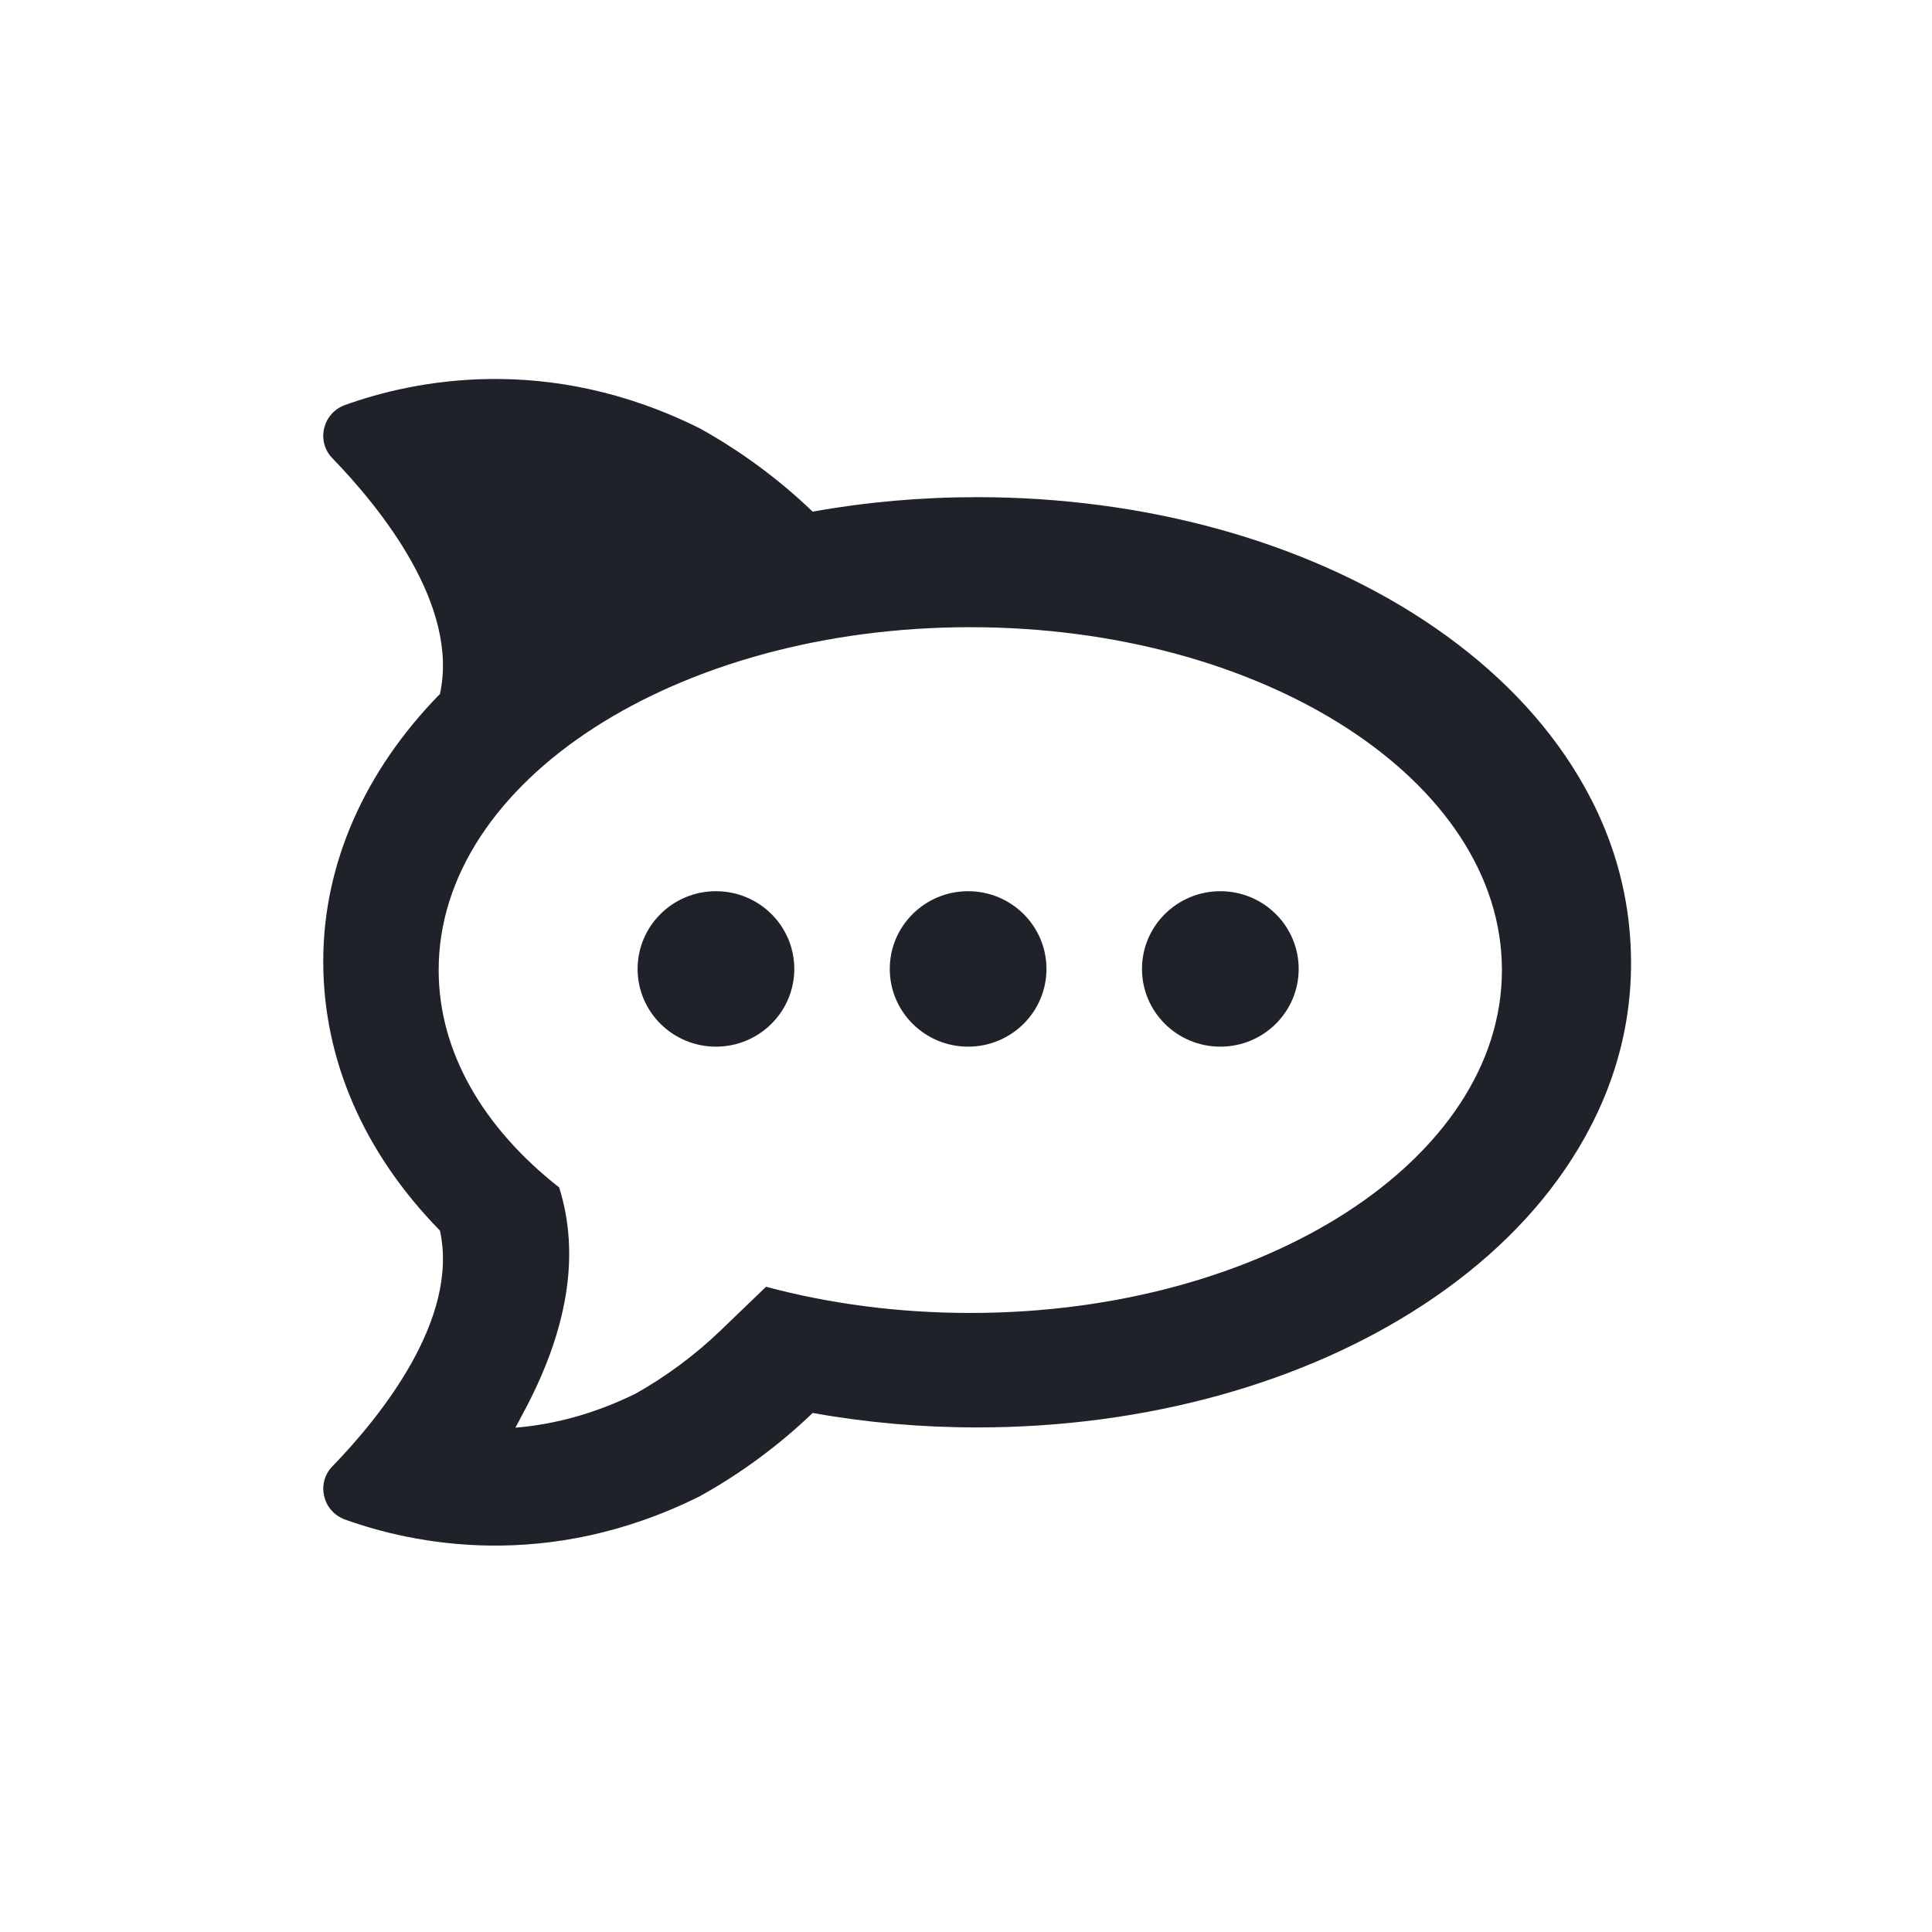
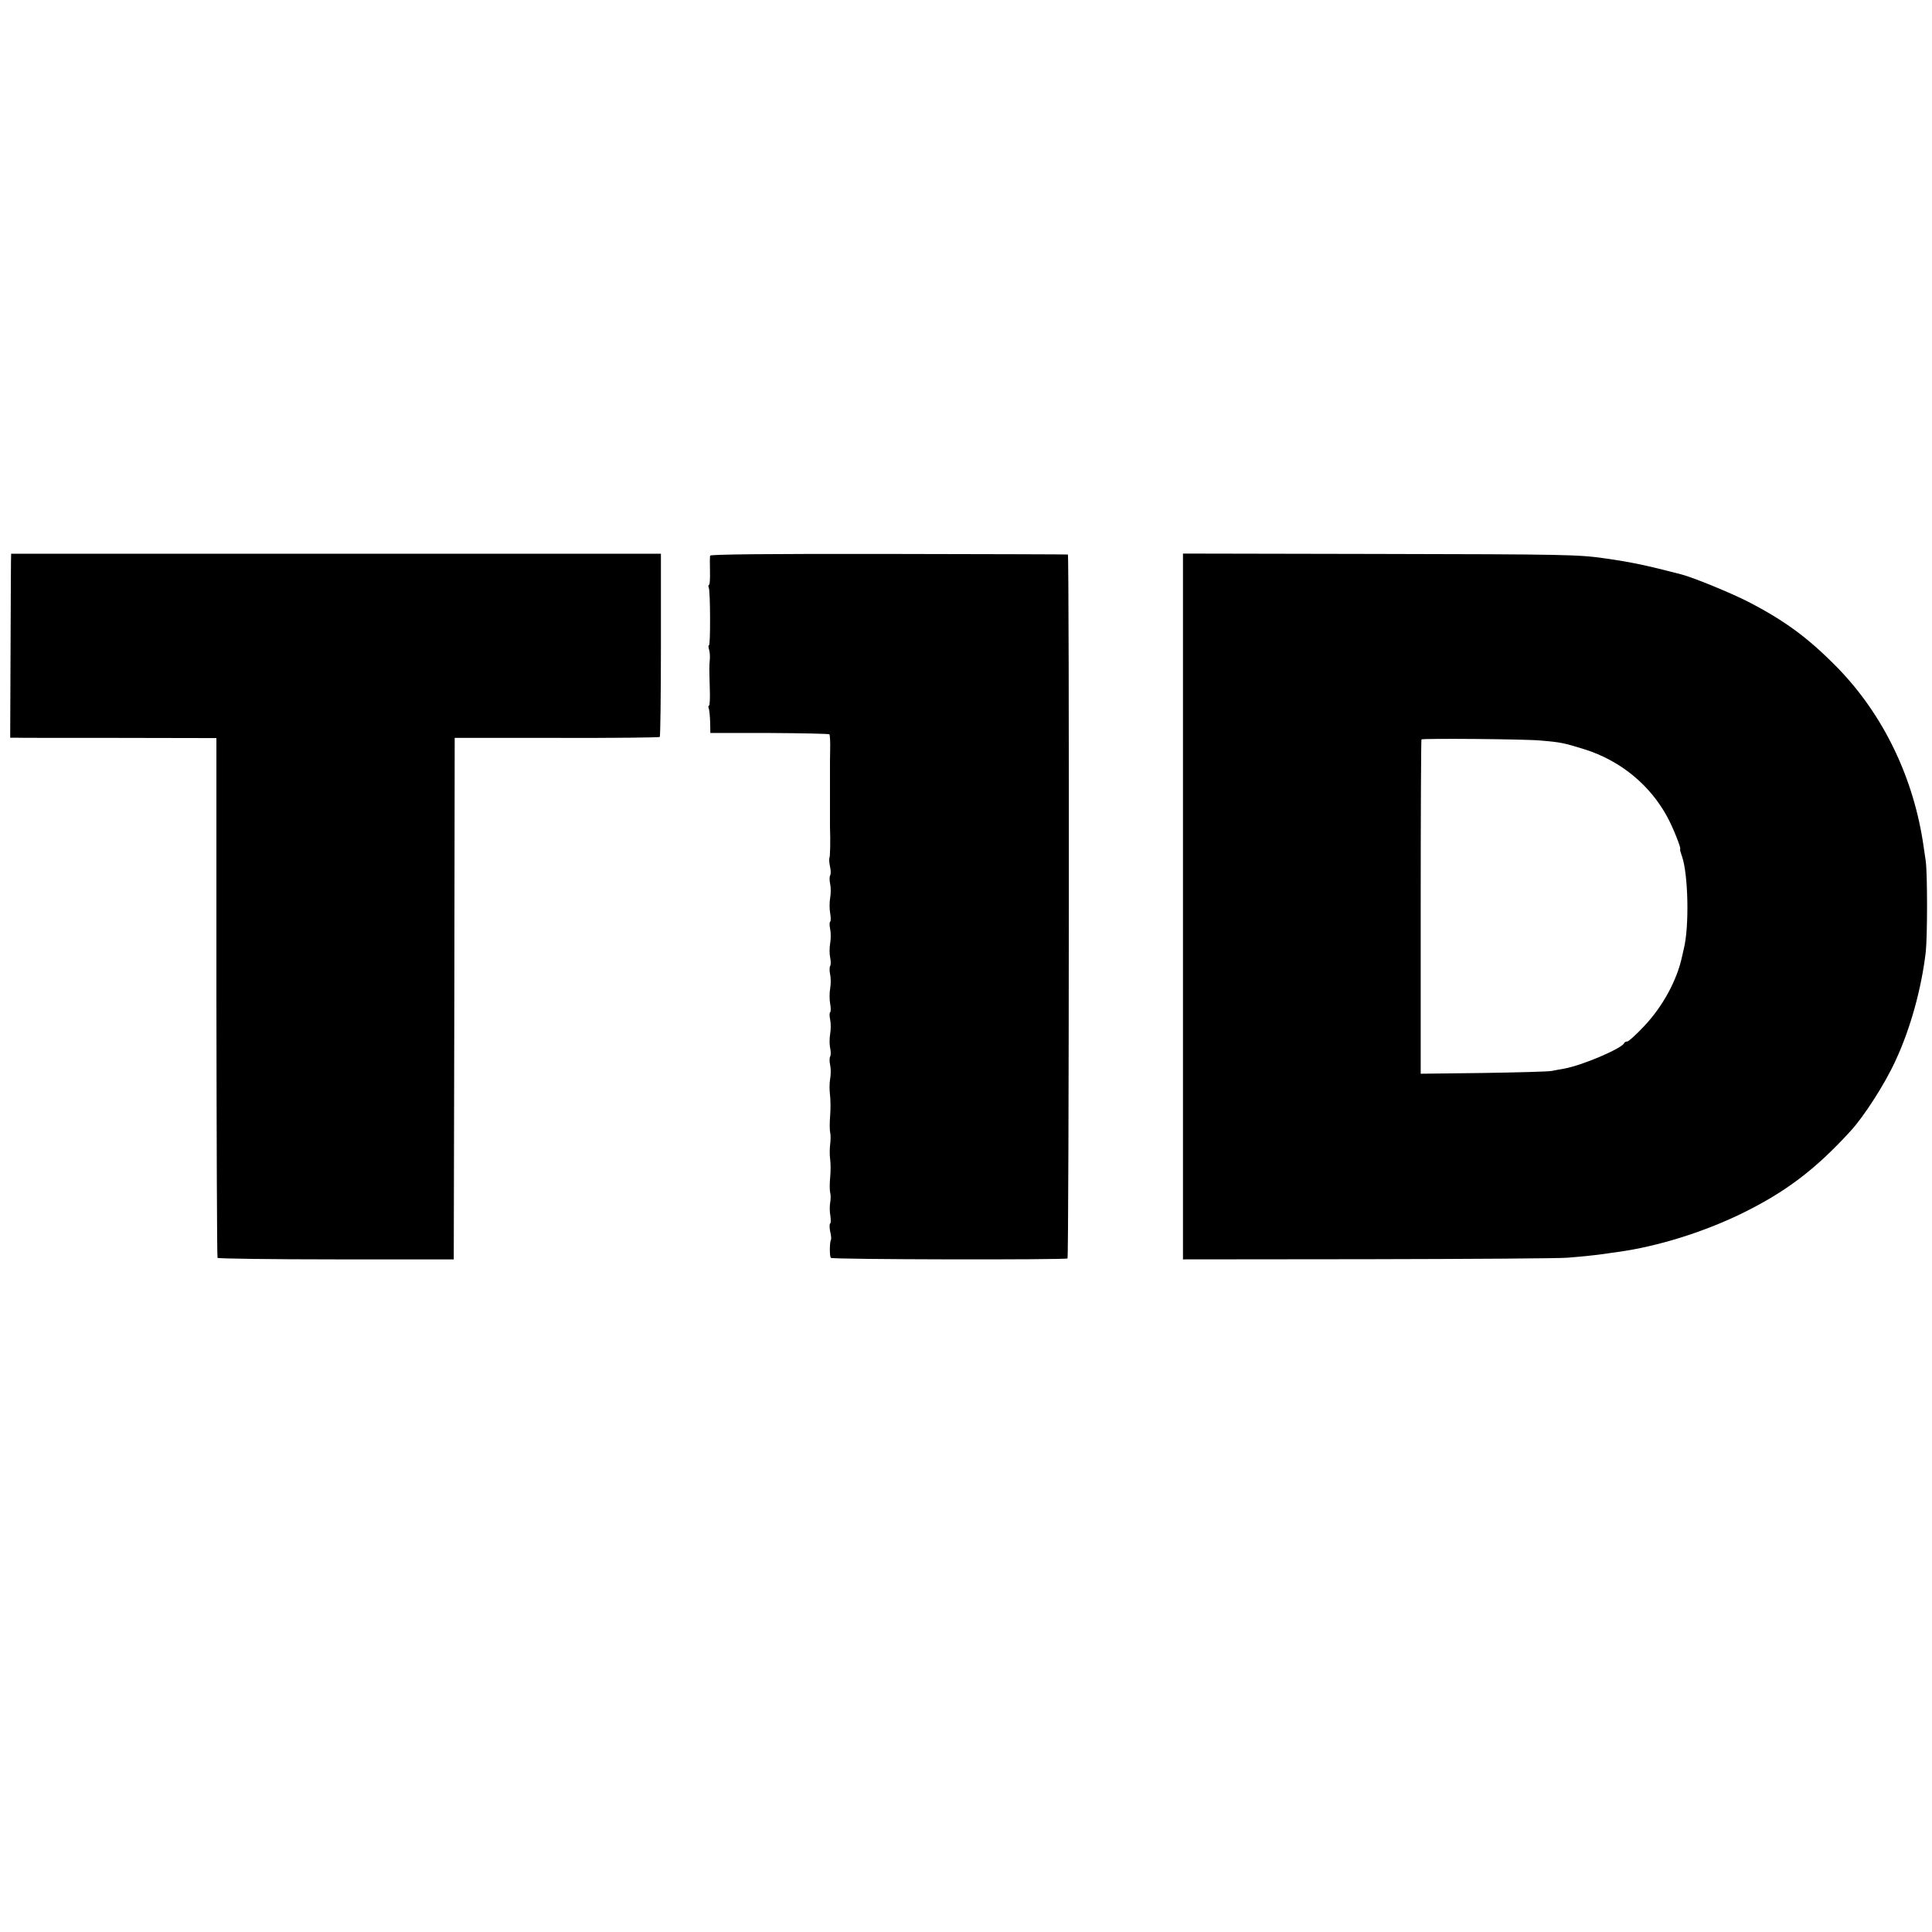
- <svg xmlns="http://www.w3.org/2000/svg" width="520" height="520" viewBox="0 0 520 520" fill="none">
-   <path d="M422.968 205.942C413.422 191.118 400.042 177.995 383.222 166.926C350.724 145.574 308.024 133.811 262.987 133.811C247.939 133.811 233.115 135.12 218.724 137.71C209.796 129.114 199.357 121.382 188.301 115.272C147.282 94.822 111.134 102.436 92.869 109.004C86.869 111.163 85.017 118.752 89.455 123.331C102.336 136.624 123.647 162.896 118.408 186.787C98.043 207.577 87 232.646 87 258.748C87 285.347 98.043 310.416 118.408 331.206C123.647 355.097 102.336 381.382 89.455 394.675C85.03 399.241 86.869 406.83 92.869 408.989C111.134 415.557 147.282 423.185 188.314 402.735C199.37 396.625 209.809 388.892 218.737 380.296C233.128 382.887 247.953 384.195 263 384.195C308.05 384.195 350.751 372.446 383.235 351.093C400.055 340.024 413.435 326.914 422.981 312.077C433.617 295.566 439 277.785 439 259.258C438.987 240.234 433.603 222.467 422.968 205.942ZM261.149 353.383C241.676 353.383 223.11 350.871 206.185 346.331L193.816 358.224C187.093 364.687 179.215 370.536 170.995 375.141C160.11 380.466 149.356 383.384 138.721 384.26C139.325 383.175 139.876 382.075 140.467 380.976C152.862 358.211 156.21 337.748 150.499 319.601C130.225 303.678 118.067 283.293 118.067 261.09C118.067 210.129 182.13 168.81 261.149 168.81C340.167 168.81 404.244 210.129 404.244 261.09C404.244 312.064 340.181 353.383 261.149 353.383Z" fill="#1F2329" />
-   <path d="M192.7 239.868C181.053 239.868 171.612 249.236 171.612 260.789C171.612 272.342 181.053 281.71 192.7 281.71C204.346 281.71 213.787 272.342 213.787 260.789C213.787 249.236 204.346 239.868 192.7 239.868Z" fill="#1F2329" />
-   <path d="M260.571 239.868C248.925 239.868 239.484 249.236 239.484 260.789C239.484 272.342 248.925 281.71 260.571 281.71C272.218 281.71 281.659 272.342 281.659 260.789C281.659 249.236 272.218 239.868 260.571 239.868Z" fill="#1F2329" />
-   <path d="M328.455 239.868C316.808 239.868 307.367 249.236 307.367 260.789C307.367 272.342 316.808 281.71 328.455 281.71C340.101 281.71 349.542 272.342 349.542 260.789C349.542 249.236 340.101 239.868 328.455 239.868Z" fill="#1F2329" />
+ <svg xmlns="http://www.w3.org/2000/svg" version="1.0" width="1024pt" height="1024pt" viewBox="0 0 1024 1024" preserveAspectRatio="xMidYMid meet">
+   <g transform="translate(0,1024) scale(0.1,-0.1)" fill="#000000" stroke="none">
+     <path d="M59 7305 c-1 0 -2 -219 -3 -487 l-2 -488 26 0 c14 -1 260 -1 546 -1 l521 -1 0 -1373 c1 -755 3 -1377 6 -1382 3 -4 286 -8 629 -8 l623 0 3 1382 2 1382 541 0 c297 -1 543 2 546 5 3 3 6 222 6 488 l0 483 -1722 0 c-946 0 -1722 0 -1722 0z" />
+     <path d="M3764 7295 c-2 -5 -2 -43 -1 -83 1 -39 -1 -72 -5 -72 -4 0 -5 -7 -1 -16 8 -22 9 -304 1 -304 -4 0 -4 -10 0 -22 4 -13 6 -38 4 -55 -3 -41 -3 -39 0 -151 2 -50 0 -92 -4 -92 -4 0 -5 -7 -1 -16 3 -9 6 -42 7 -73 l1 -56 312 0 c172 -1 315 -4 319 -7 3 -4 5 -40 4 -80 -1 -40 -1 -80 -1 -88 0 -8 0 -37 0 -65 0 -27 0 -57 0 -65 0 -8 0 -51 0 -95 0 -44 0 -87 0 -95 3 -78 1 -161 -3 -168 -2 -4 -1 -24 3 -44 5 -20 5 -41 1 -48 -4 -7 -4 -27 0 -45 4 -19 4 -52 0 -74 -4 -23 -4 -59 0 -81 4 -22 4 -43 0 -45 -4 -3 -4 -20 0 -39 4 -19 4 -53 0 -76 -4 -23 -4 -56 0 -75 4 -18 4 -38 0 -45 -4 -7 -4 -27 0 -45 4 -19 4 -52 0 -74 -4 -23 -4 -59 0 -81 4 -22 4 -43 0 -45 -4 -3 -4 -20 0 -39 4 -19 4 -53 0 -76 -4 -23 -4 -56 0 -75 4 -18 4 -38 0 -45 -4 -7 -4 -27 0 -45 4 -19 4 -51 0 -73 -4 -21 -4 -59 -1 -83 3 -24 4 -74 1 -111 -3 -36 -3 -77 0 -90 3 -13 3 -41 0 -63 -3 -22 -3 -58 0 -80 3 -22 3 -65 0 -96 -3 -31 -3 -67 0 -80 4 -13 3 -37 0 -54 -3 -16 -3 -47 1 -68 3 -20 3 -40 -1 -42 -4 -3 -4 -22 0 -42 5 -20 7 -40 4 -44 -7 -13 -8 -89 0 -96 8 -9 1244 -11 1254 -3 8 6 10 3729 2 3731 -3 1 -430 2 -949 3 -641 1 -944 -2 -947 -9z" />
+     <path d="M6270 7125 c0 -140 0 -3092 0 -3475 l0 -85 983 1 c540 1 1016 4 1057 8 75 6 153 14 200 21 14 2 45 7 70 10 206 29 444 103 645 200 235 114 396 235 583 440 72 78 183 251 239 374 79 170 137 380 160 576 9 85 9 410 0 480 -4 28 -9 61 -11 75 -51 364 -213 701 -457 951 -154 157 -277 248 -474 350 -90 46 -292 129 -355 145 -189 49 -262 64 -400 84 -146 21 -205 22 -1217 24 l-1023 2 0 -181z m1895 -810 c109 -9 125 -13 235 -47 189 -60 345 -188 437 -358 31 -57 76 -170 68 -170 -2 0 2 -17 10 -39 33 -95 39 -370 10 -488 -3 -13 -7 -32 -10 -44 -27 -126 -103 -264 -199 -366 -43 -46 -84 -83 -91 -83 -7 0 -15 -4 -17 -9 -11 -28 -225 -119 -318 -135 -19 -3 -48 -9 -65 -12 -16 -4 -180 -8 -362 -11 l-333 -4 0 884 c0 486 2 886 4 888 7 6 552 2 631 -6z" />
+   </g>
</svg>
